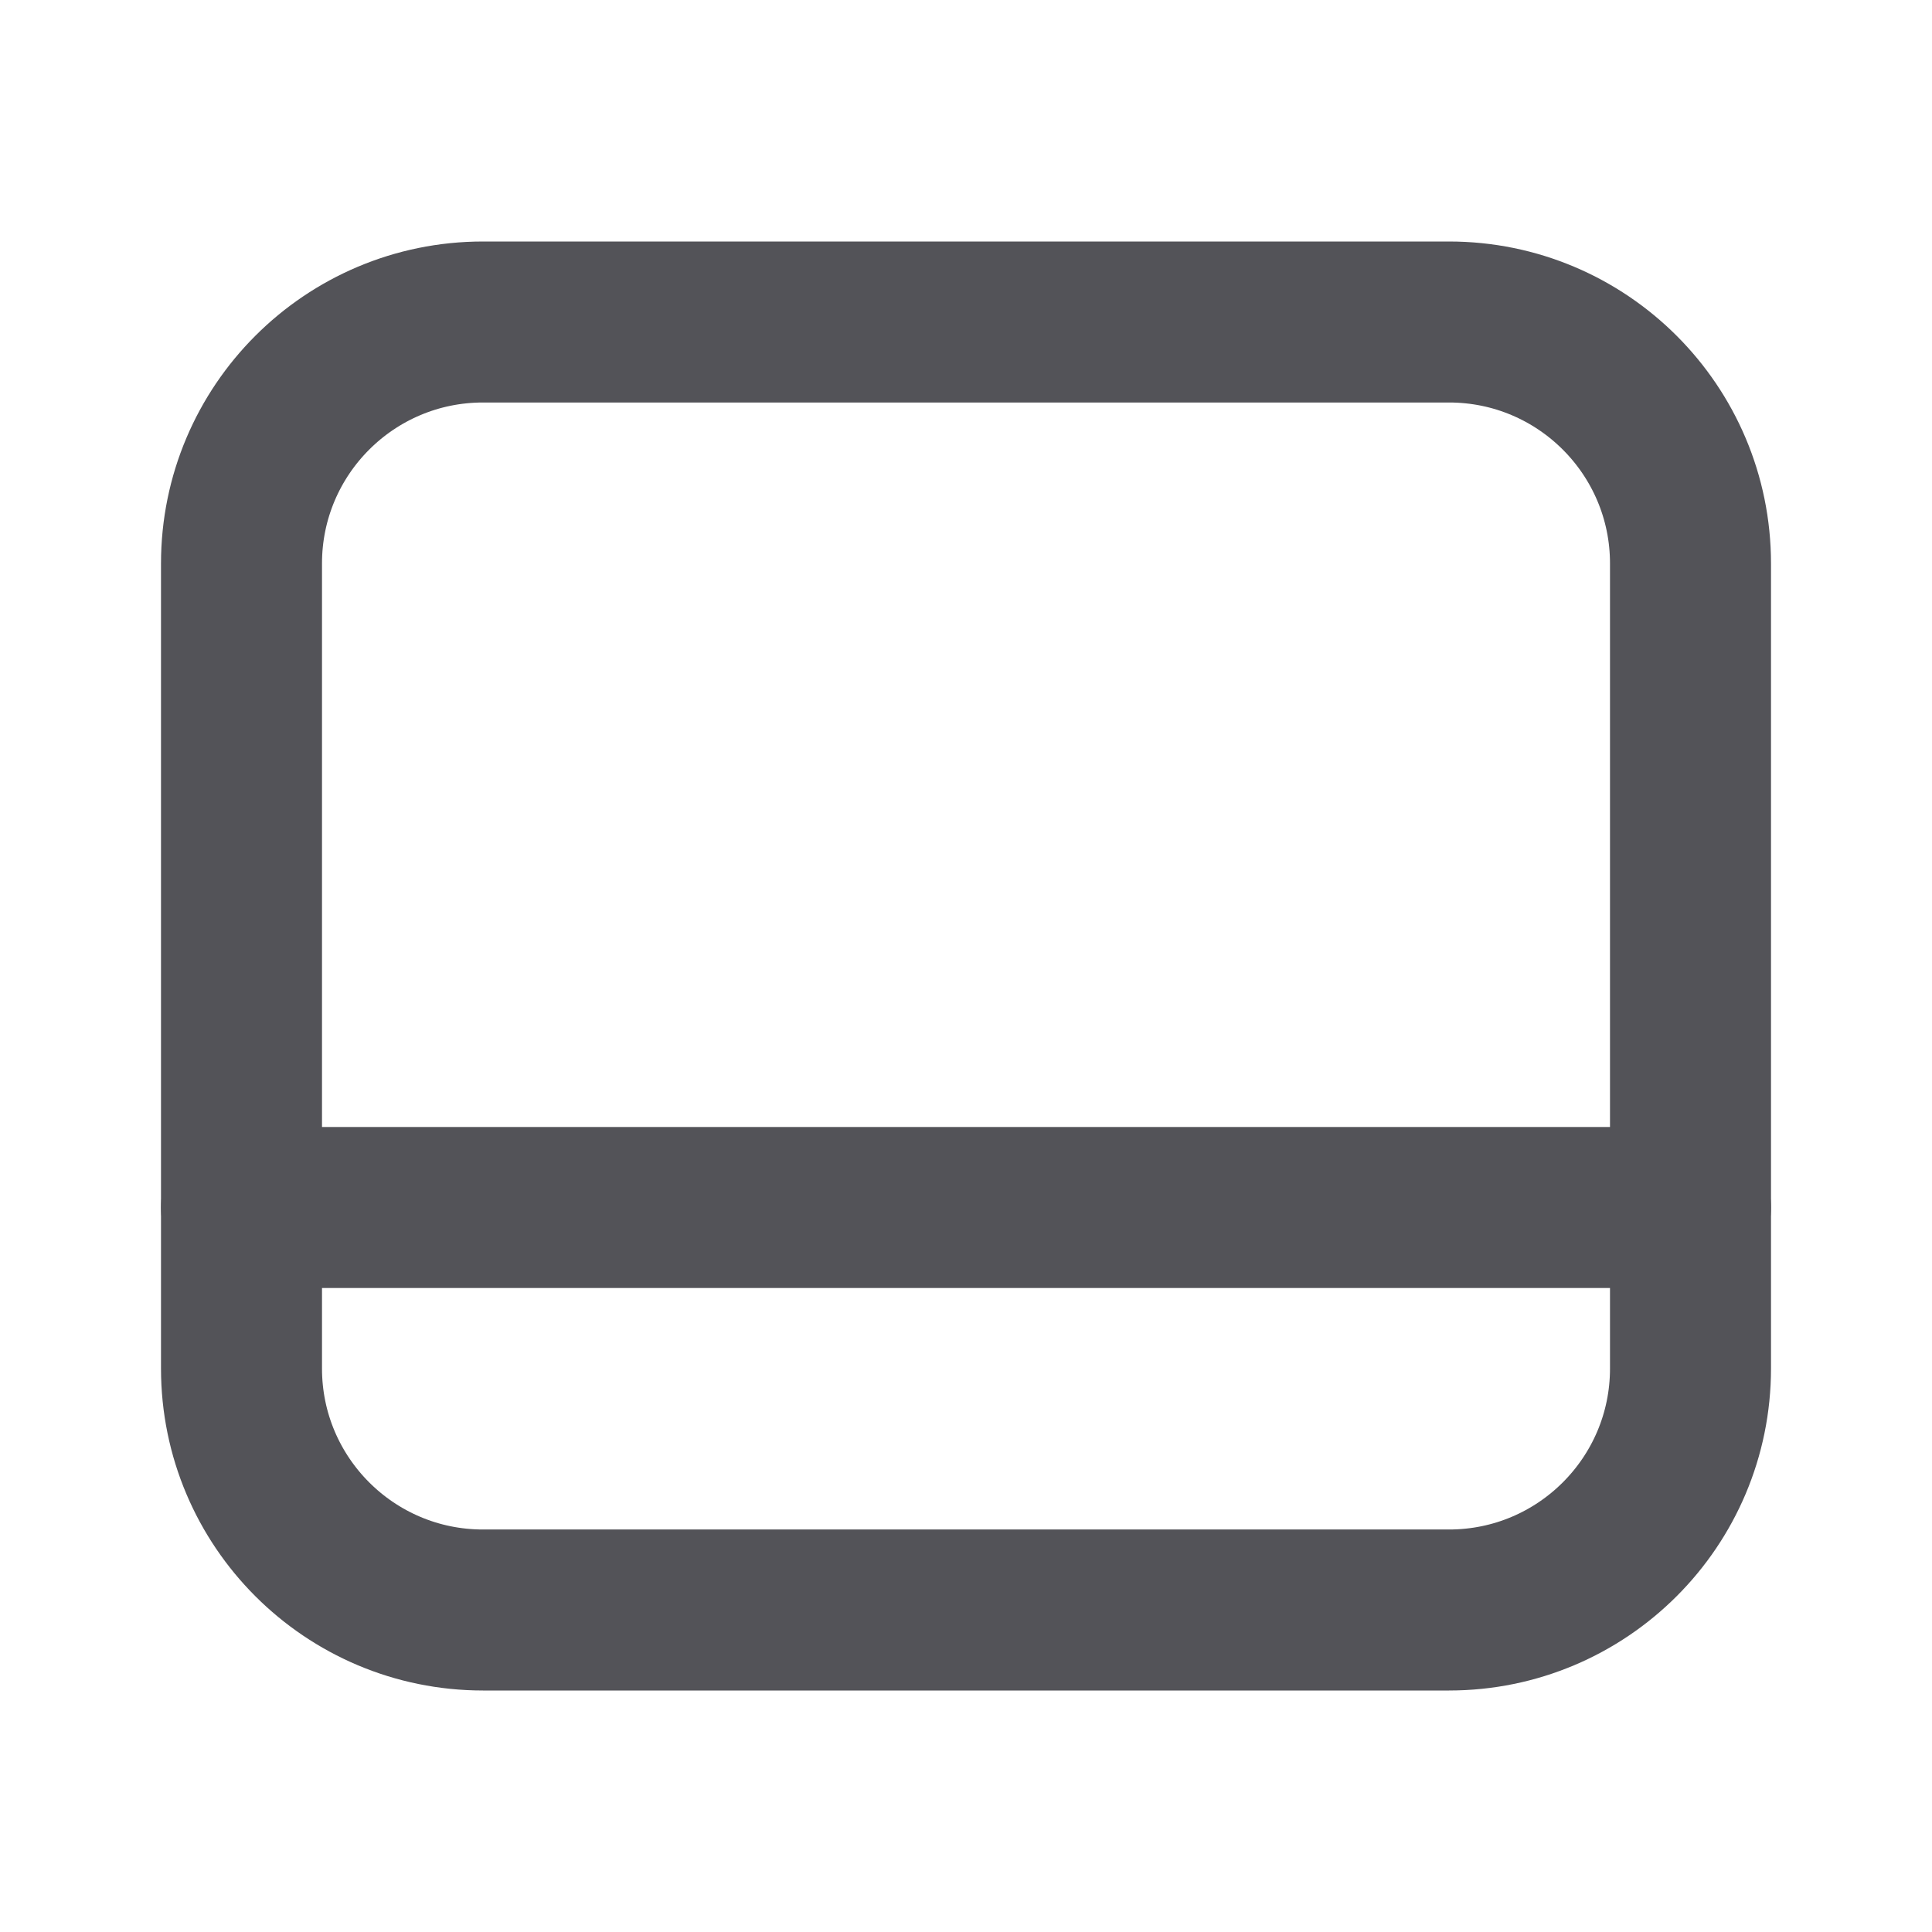
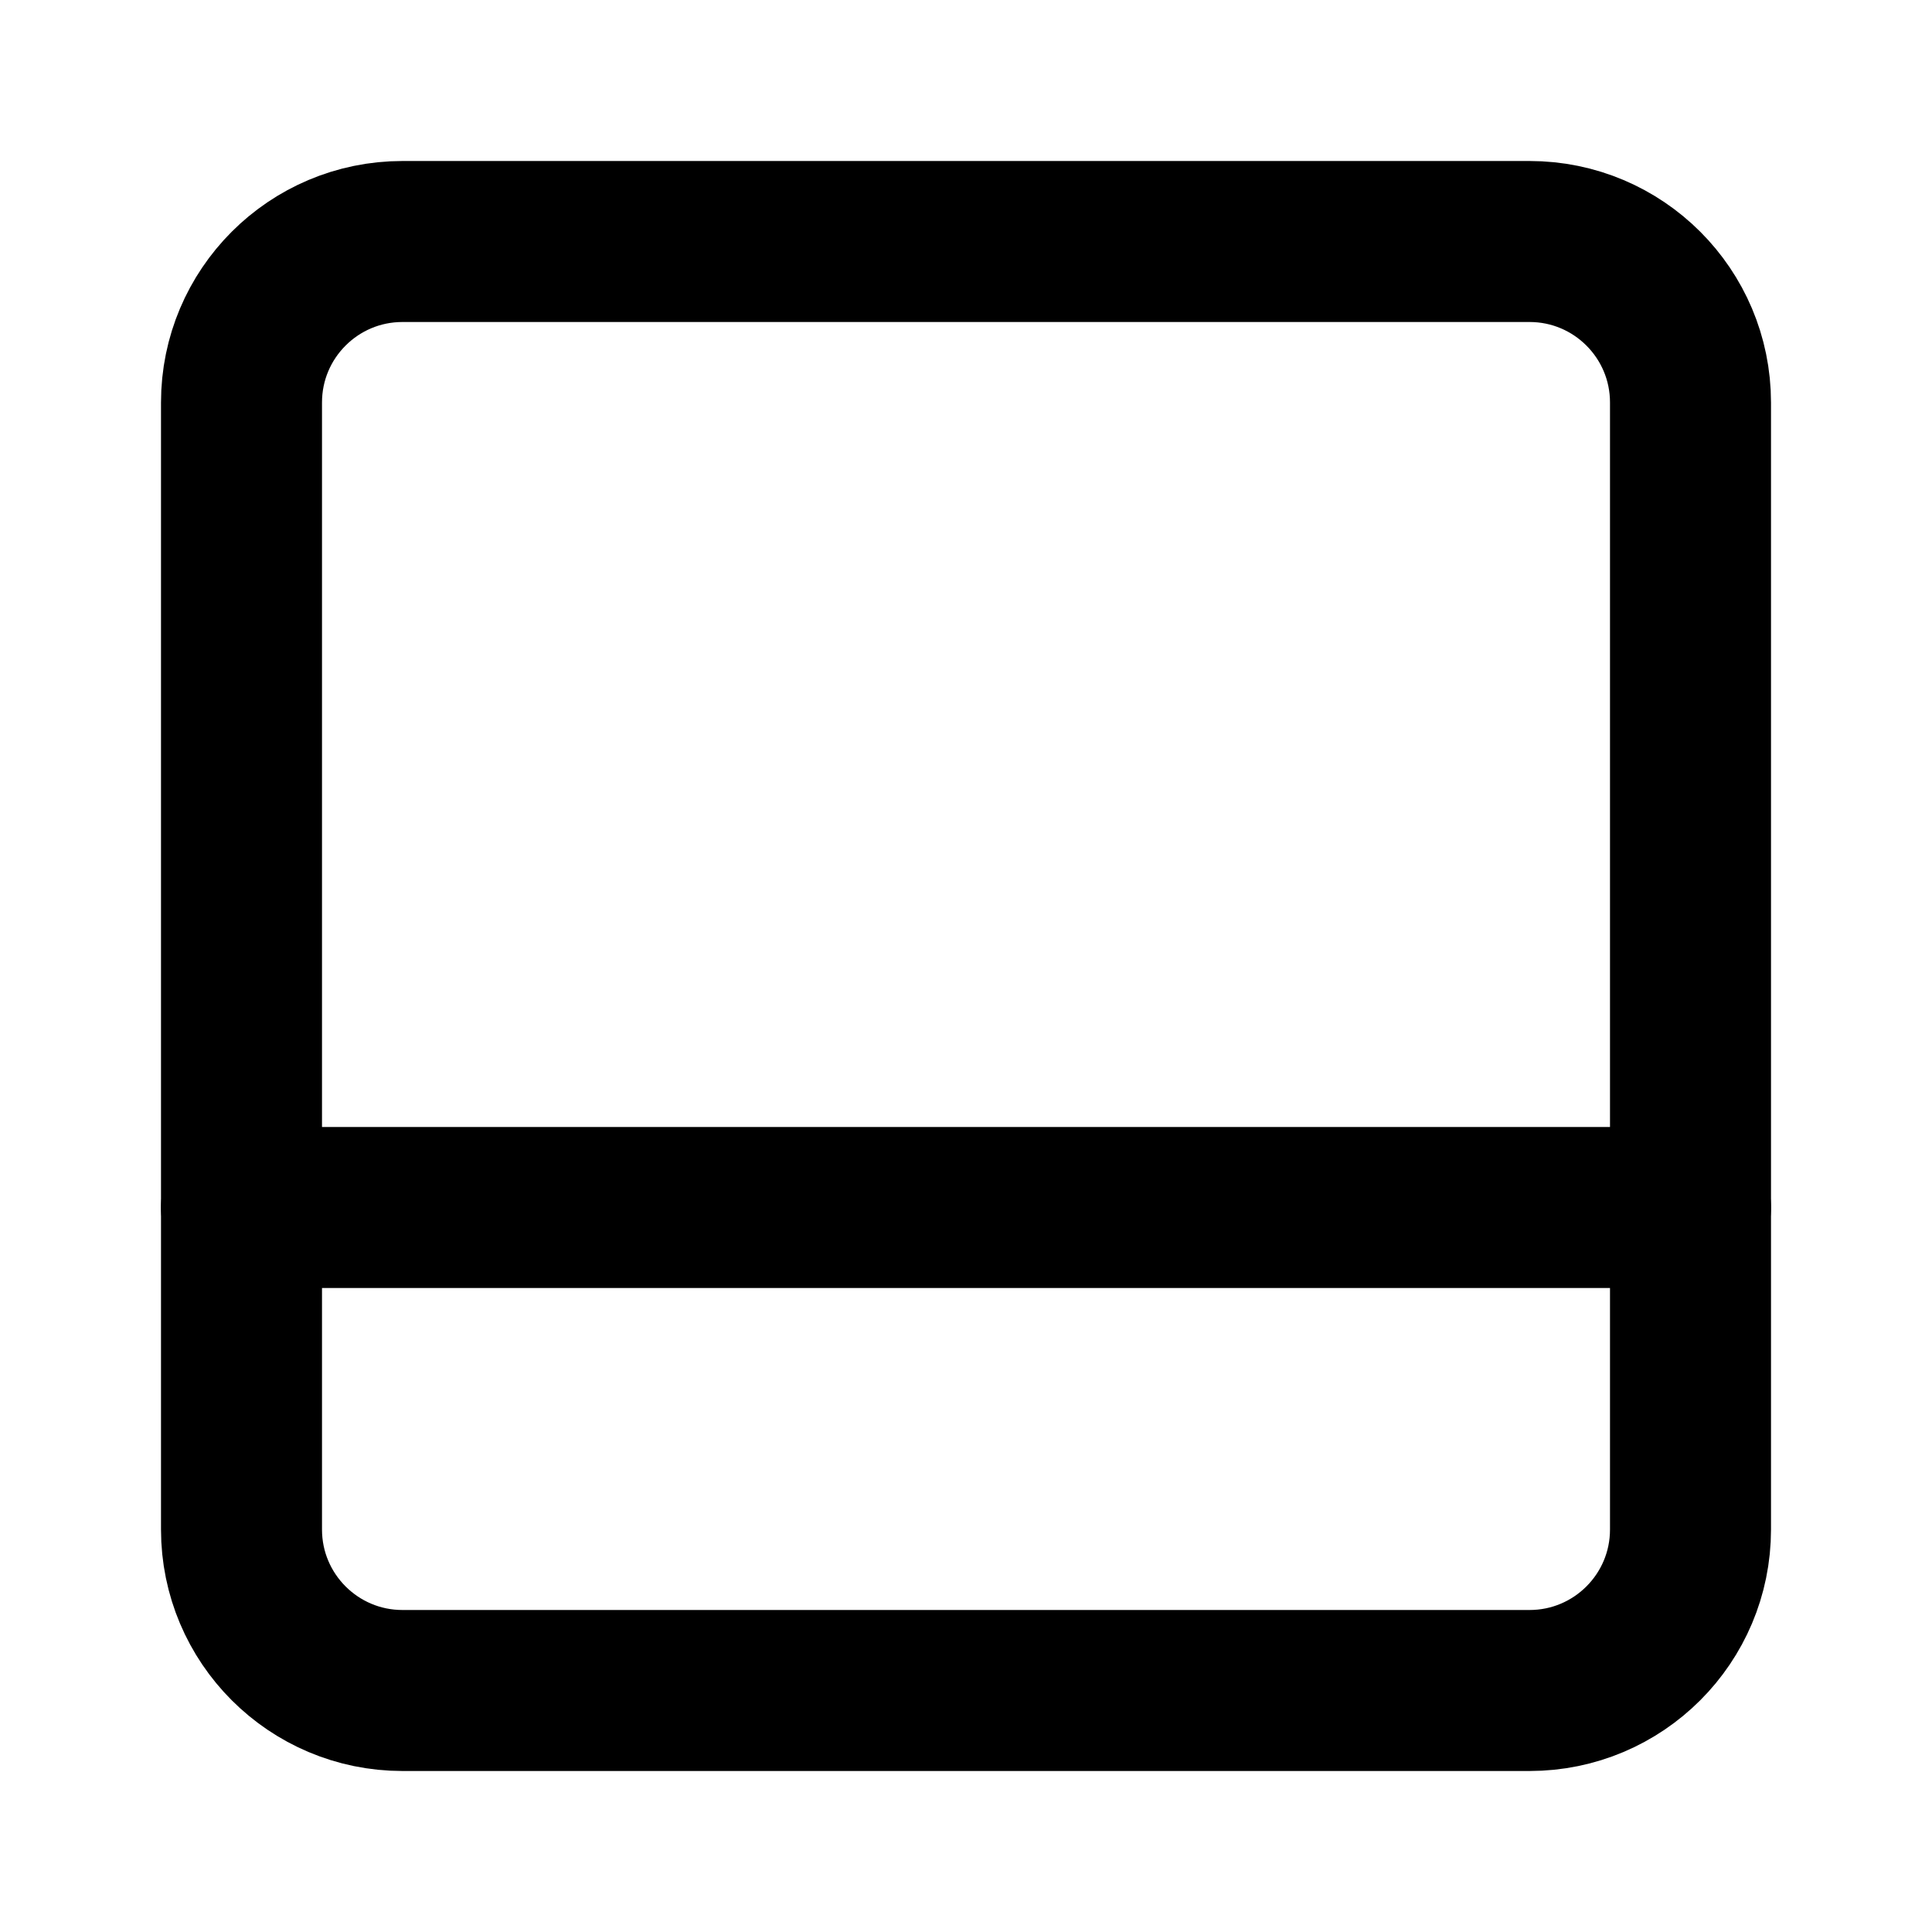
- <svg xmlns="http://www.w3.org/2000/svg" width="800px" height="800px" viewBox="0 0 24 24" fill="none">
-   <rect x="3" y="4" width="18" height="16" rx="3" stroke="#535358" stroke-width="2" stroke-linecap="round" stroke-linejoin="round" />
-   <path stroke="#535358" stroke-linecap="round" stroke-linejoin="round" stroke-width="2" d="M3 15h18" />
+ <svg xmlns="http://www.w3.org/2000/svg" width="24" height="24" viewBox="0 0 24 24" fill="none" stroke="currentColor" stroke-width="2" stroke-linecap="round" stroke-linejoin="round">
+   <rect width="18" height="18" x="3" y="3" rx="2" />
+   <path d="M3 15h18" />
</svg>
